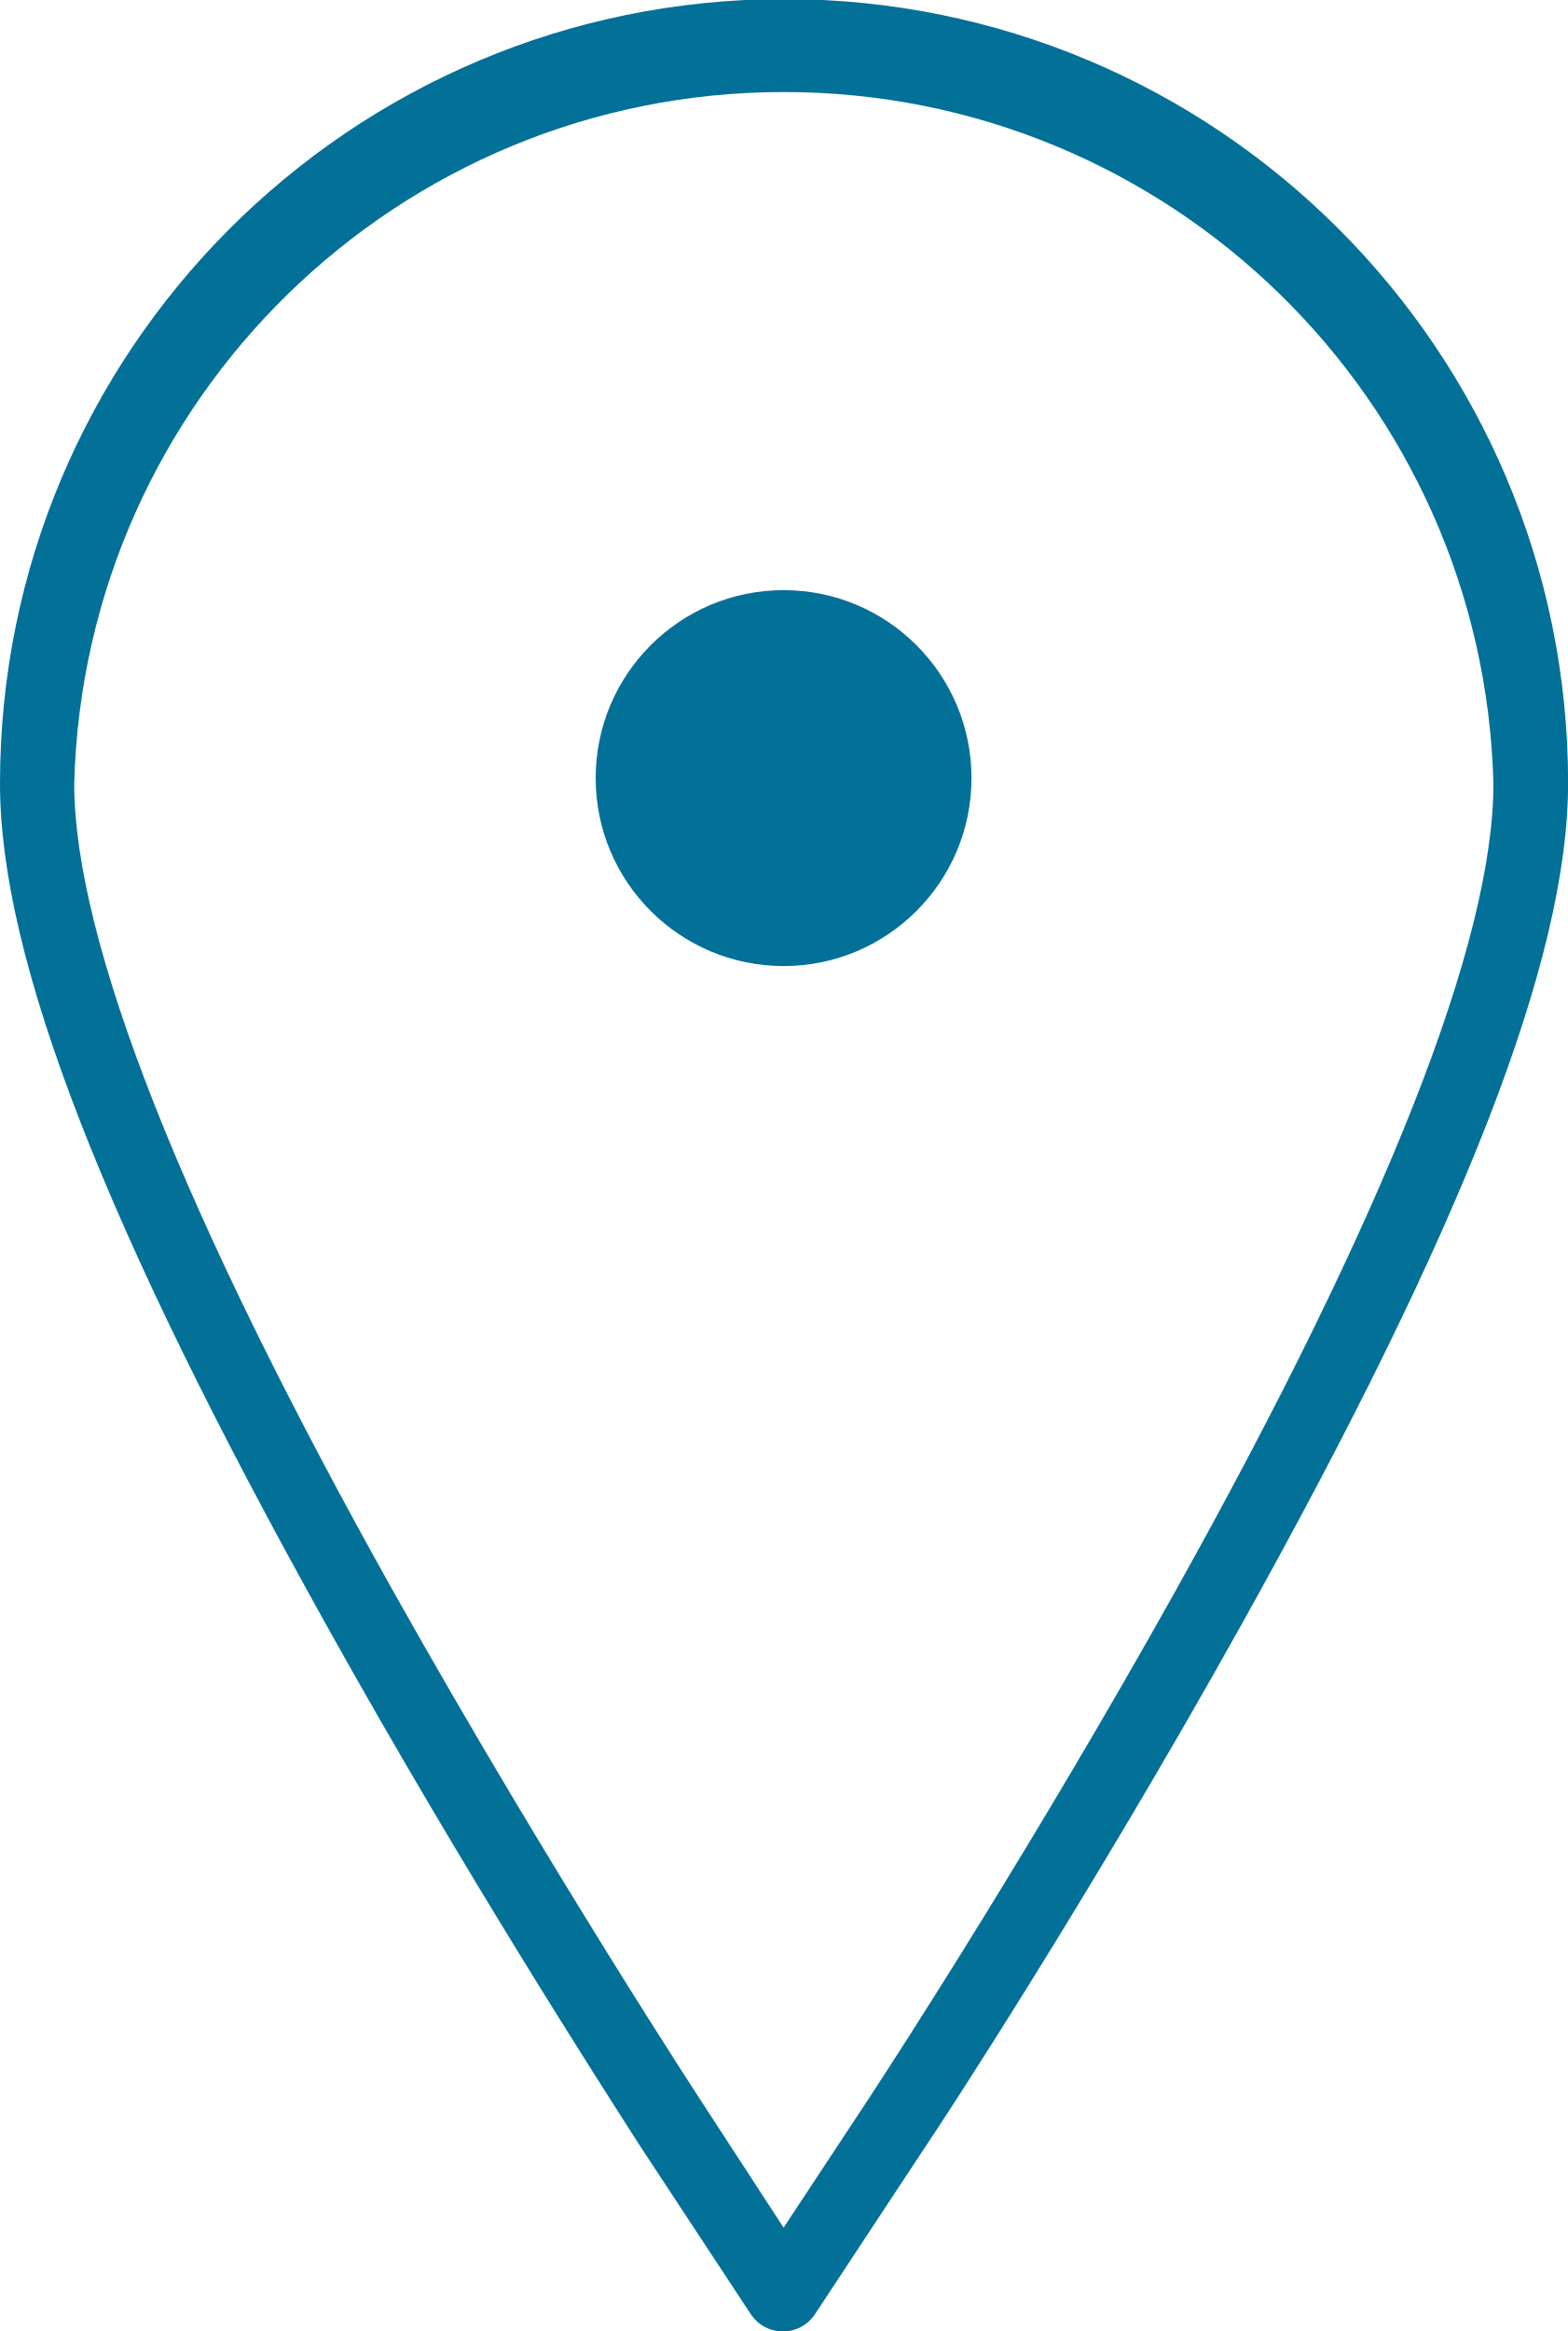
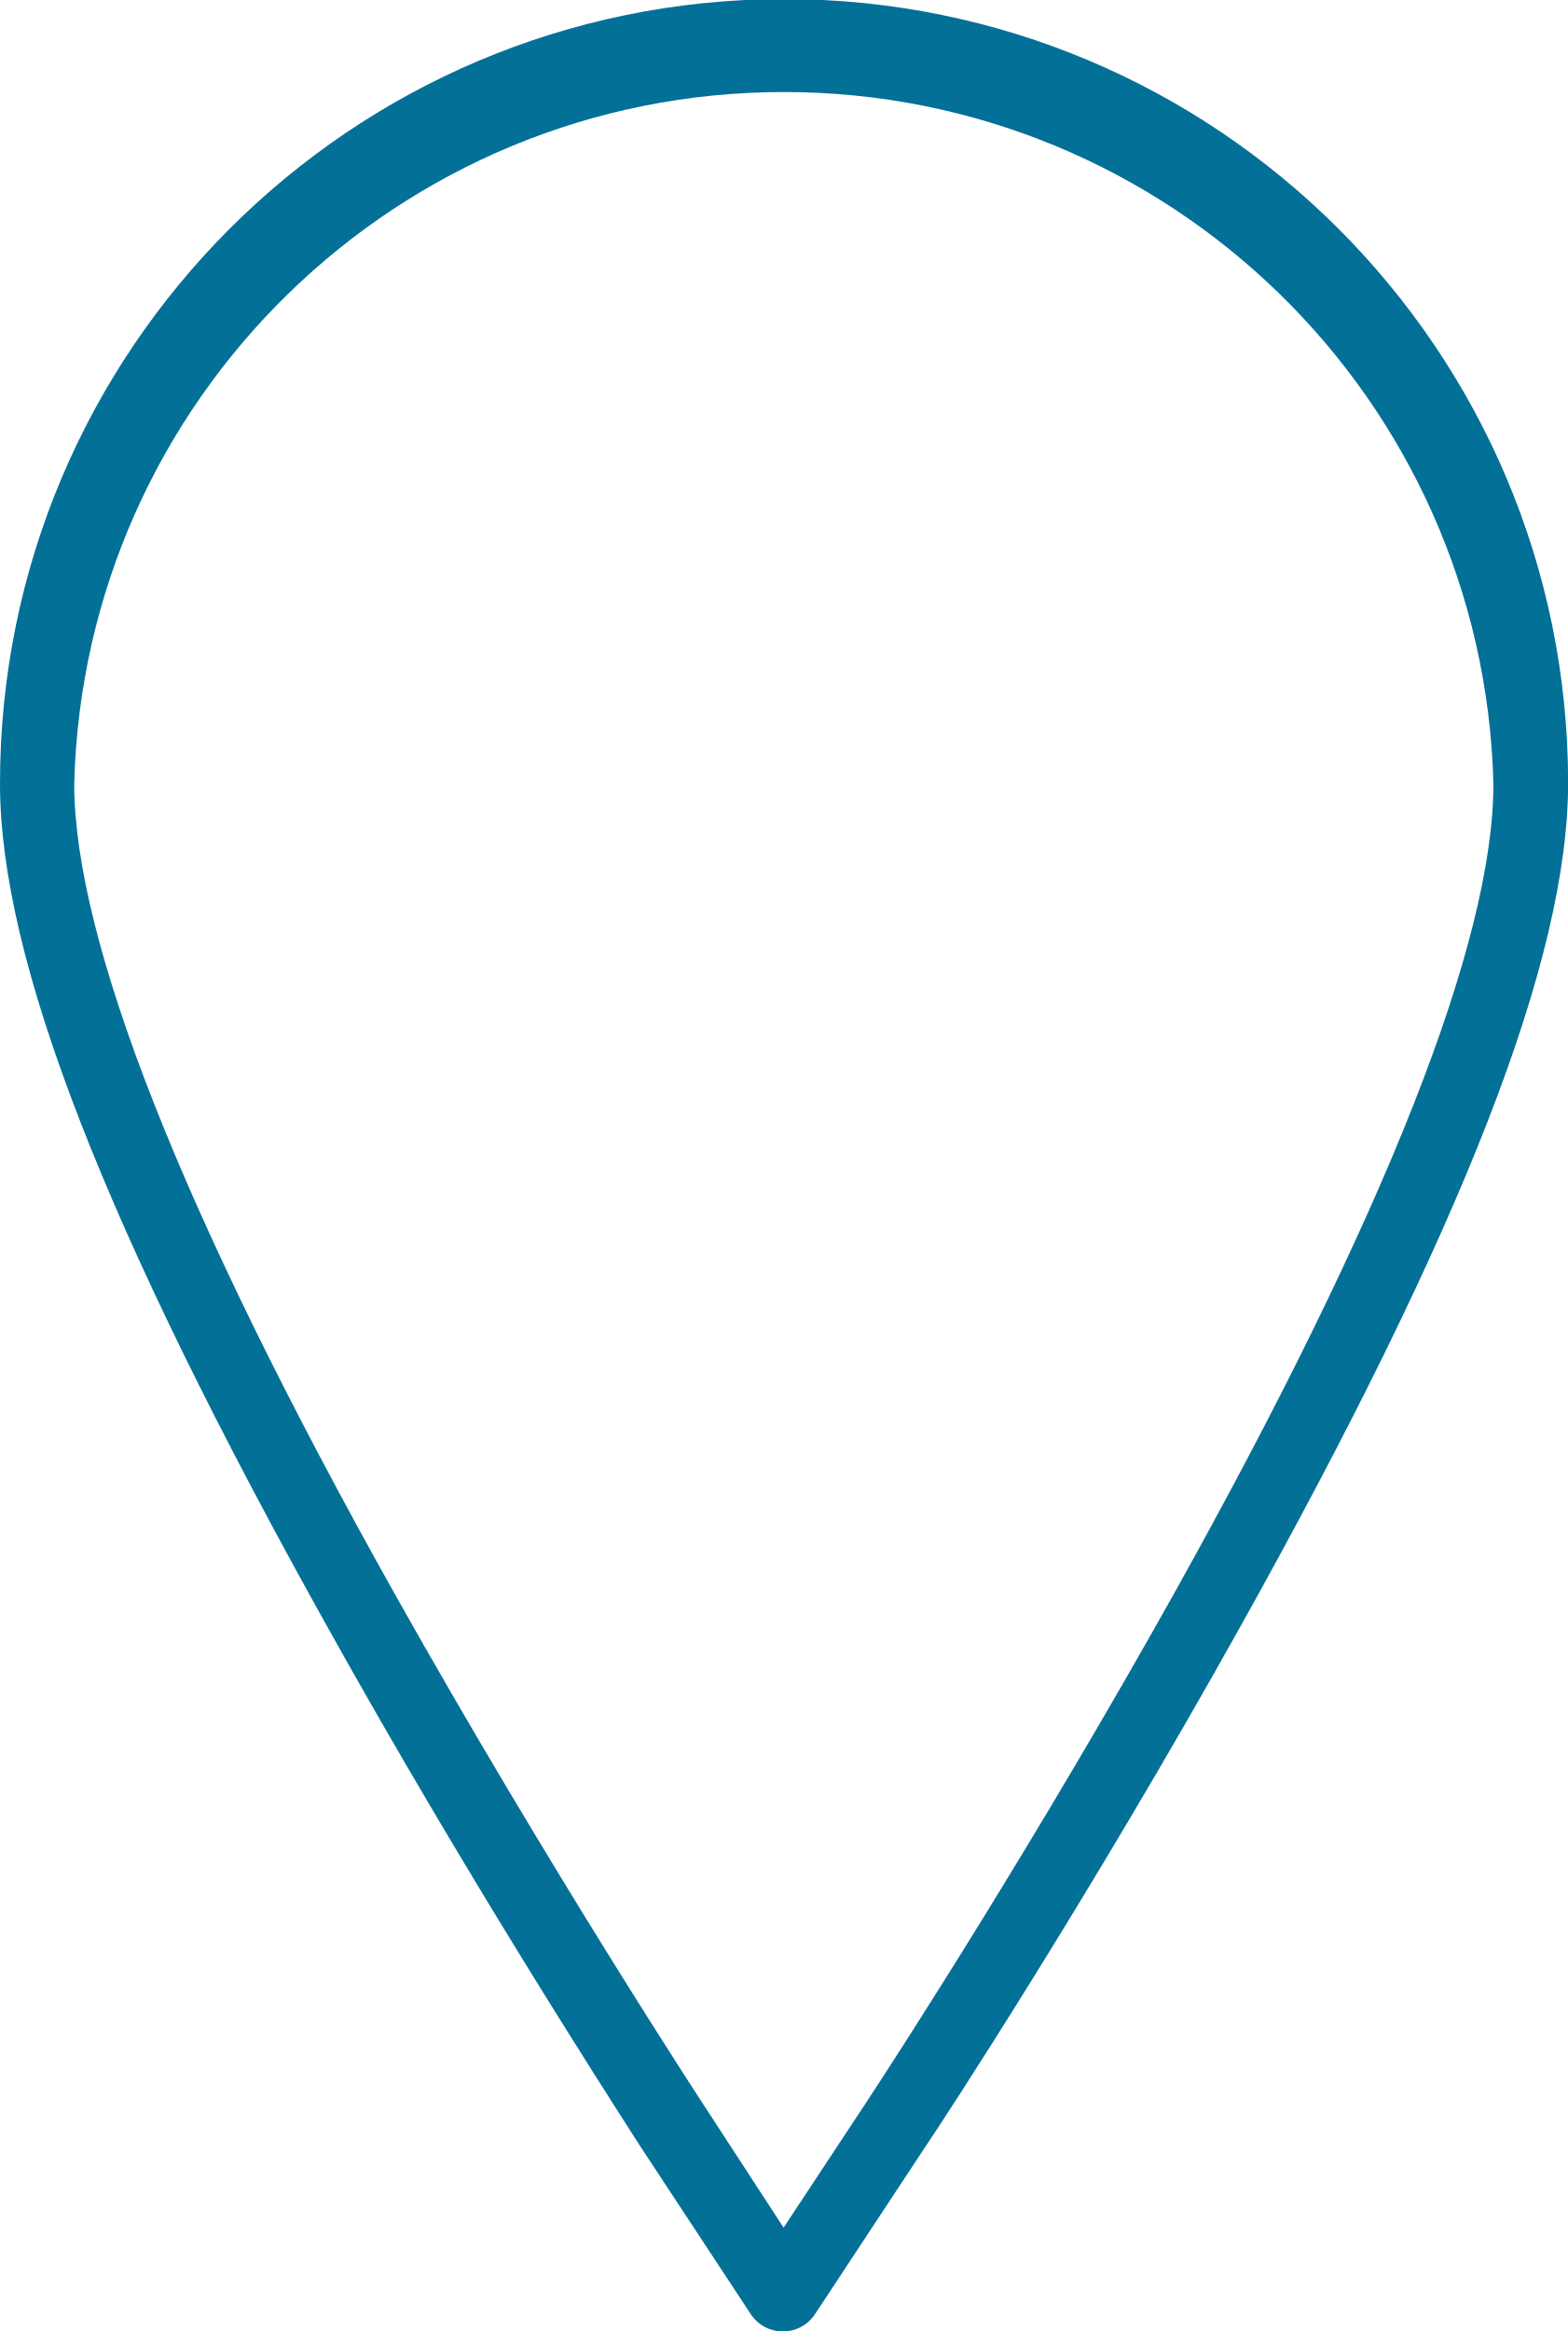
- <svg xmlns="http://www.w3.org/2000/svg" class="map-icon" viewBox="0 0 33.37 49.61">
-   <g data-name="Layer 1">
+ <svg xmlns="http://www.w3.org/2000/svg" viewBox="0 0 33.37 49.61">
+   <g id="Layer_1" data-name="Layer 1">
    <path fill="#037098" d="M26.38 34.66c4.77-8.54 7-14.25 7-18A16.69 16.69 0 000 16.68c0 3.73 2.22 9.44 7 18 2.9 5.2 5.81 9.72 6.63 11l2.37 3.6a.82.82 0 001.33 0l2.36-3.58c.37-.54 3.52-5.36 6.69-11.04zm-9.7 12.75L15 44.83s-3.28-5-6.61-10.93C3.86 25.82 1.58 20 1.58 16.68a15.11 15.11 0 0130.21 0c0 3.35-2.28 9.14-6.79 17.22-2.93 5.24-5.78 9.66-6.59 10.89z" />
-     <path fill="#037098" d="M16.68 12.56a4 4 0 104 4 4 4 0 00-4-4z" />
  </g>
</svg>
